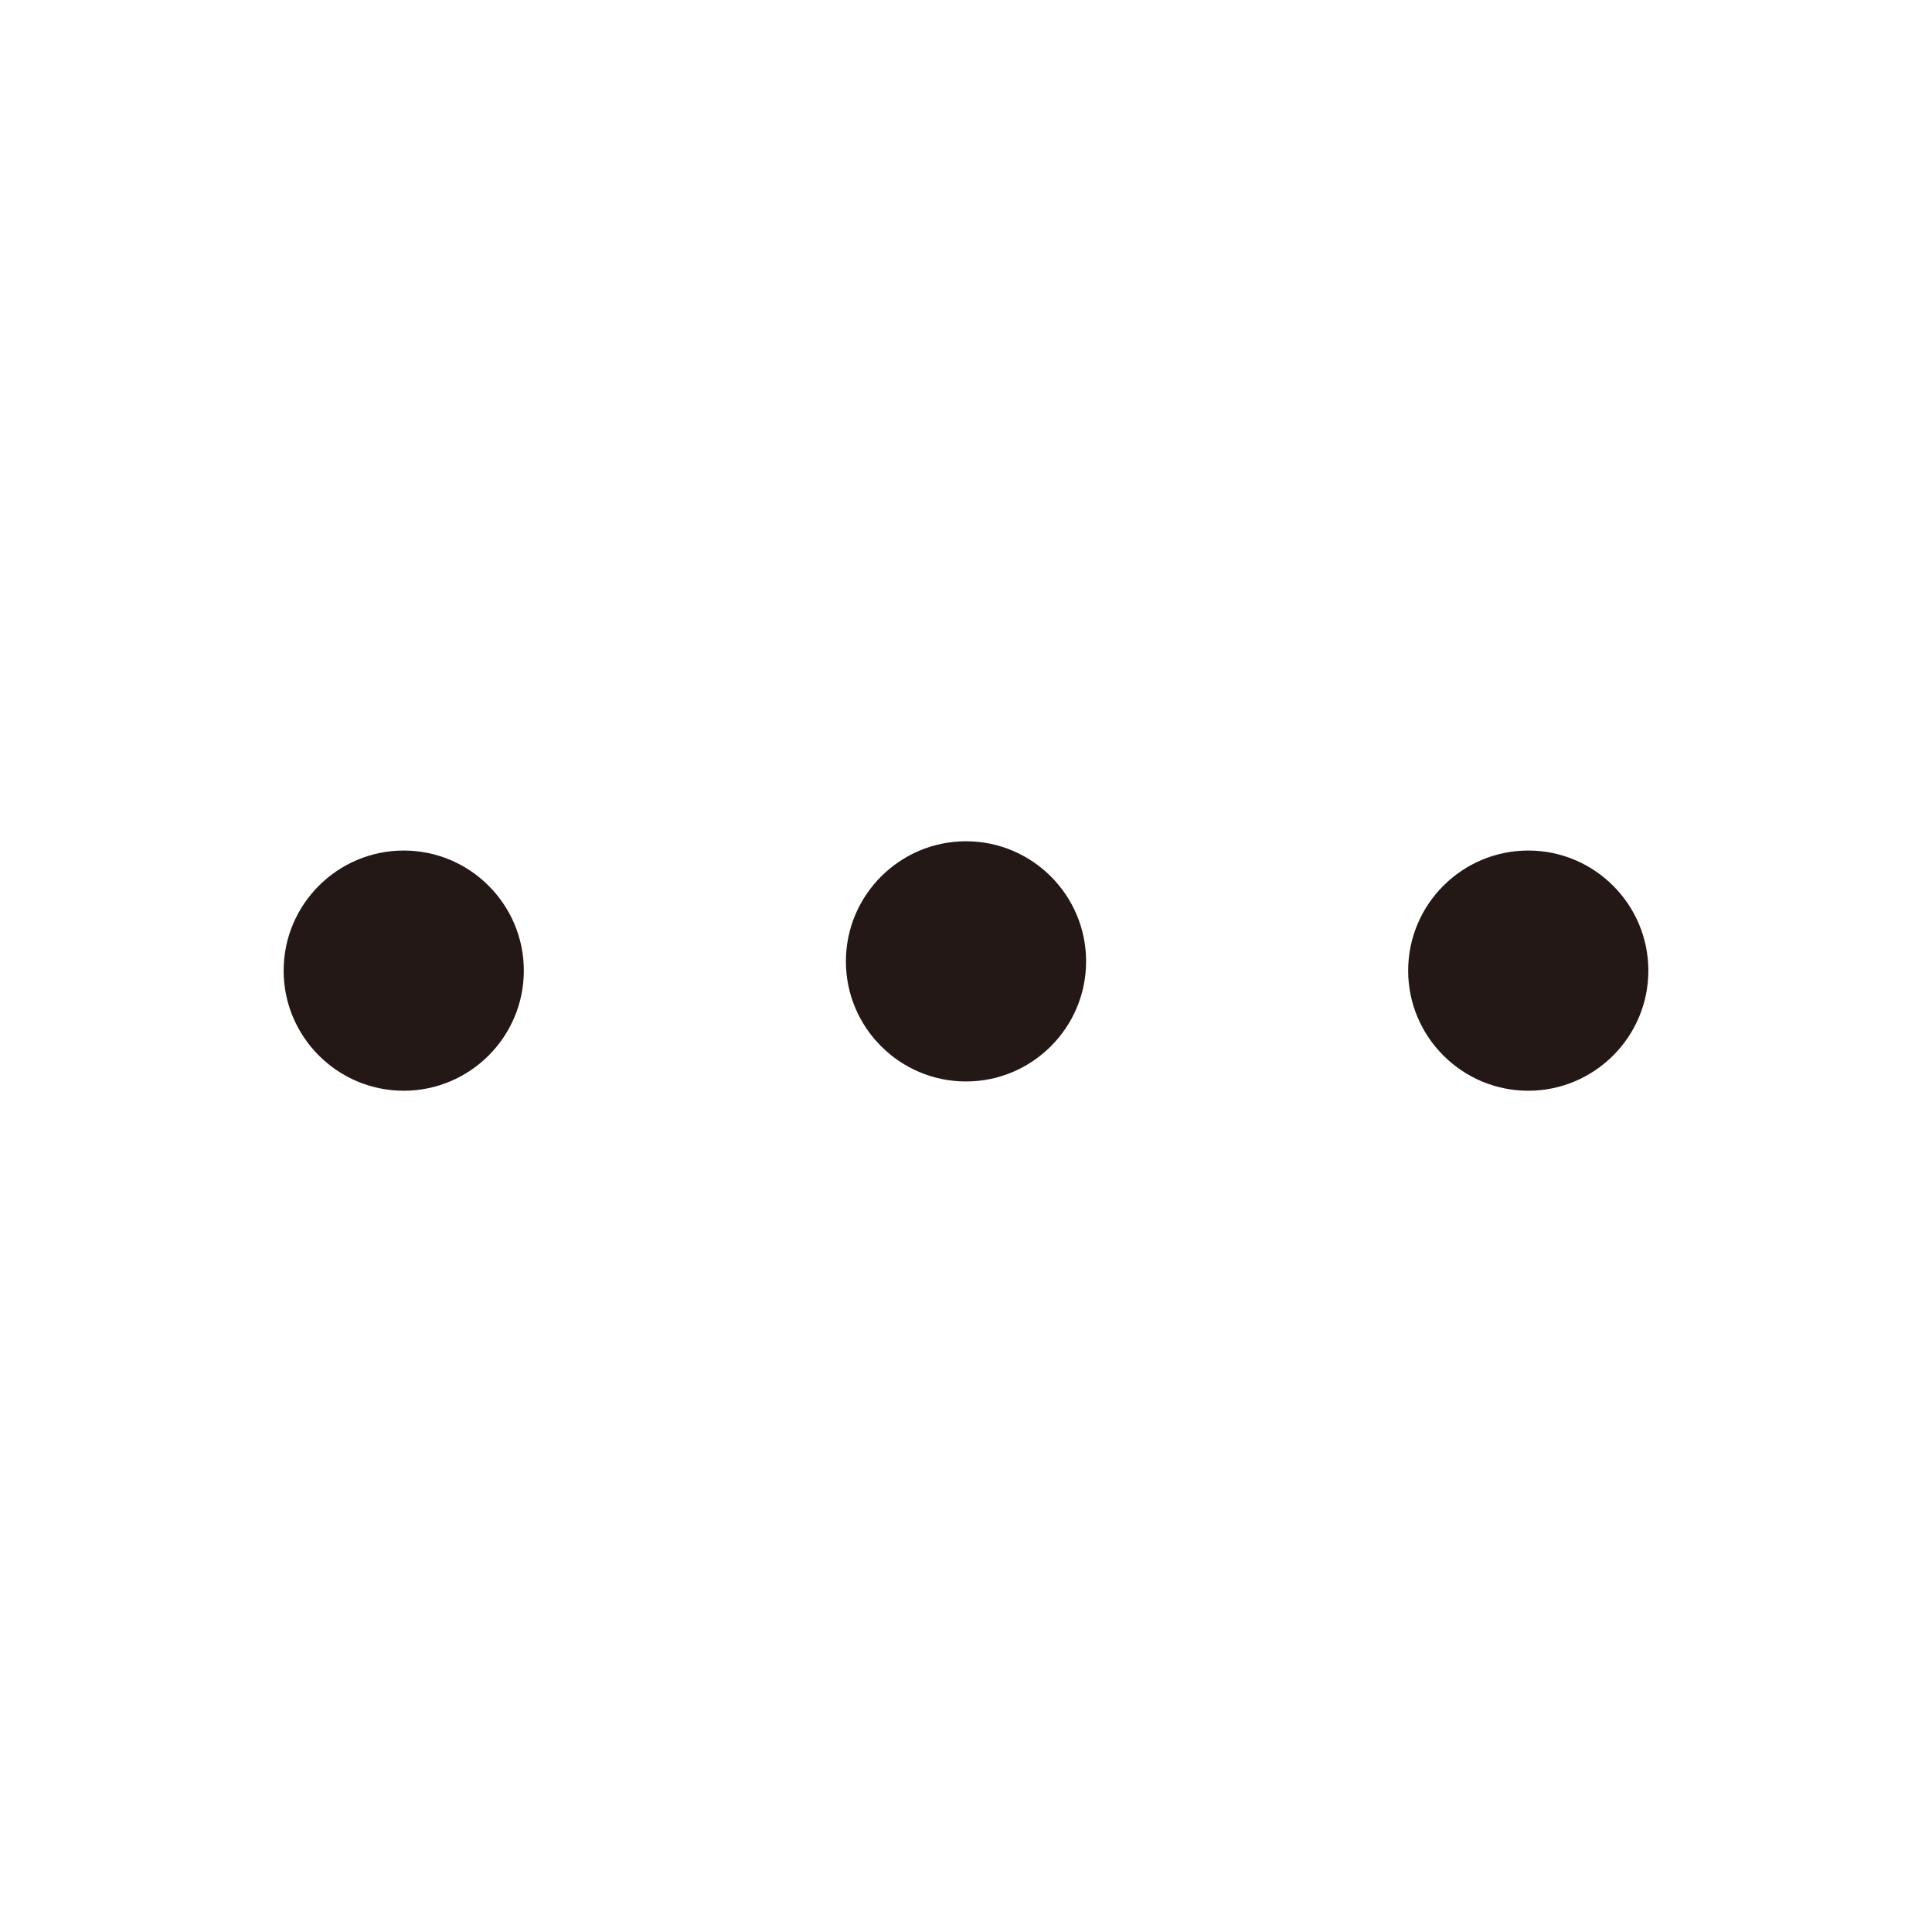
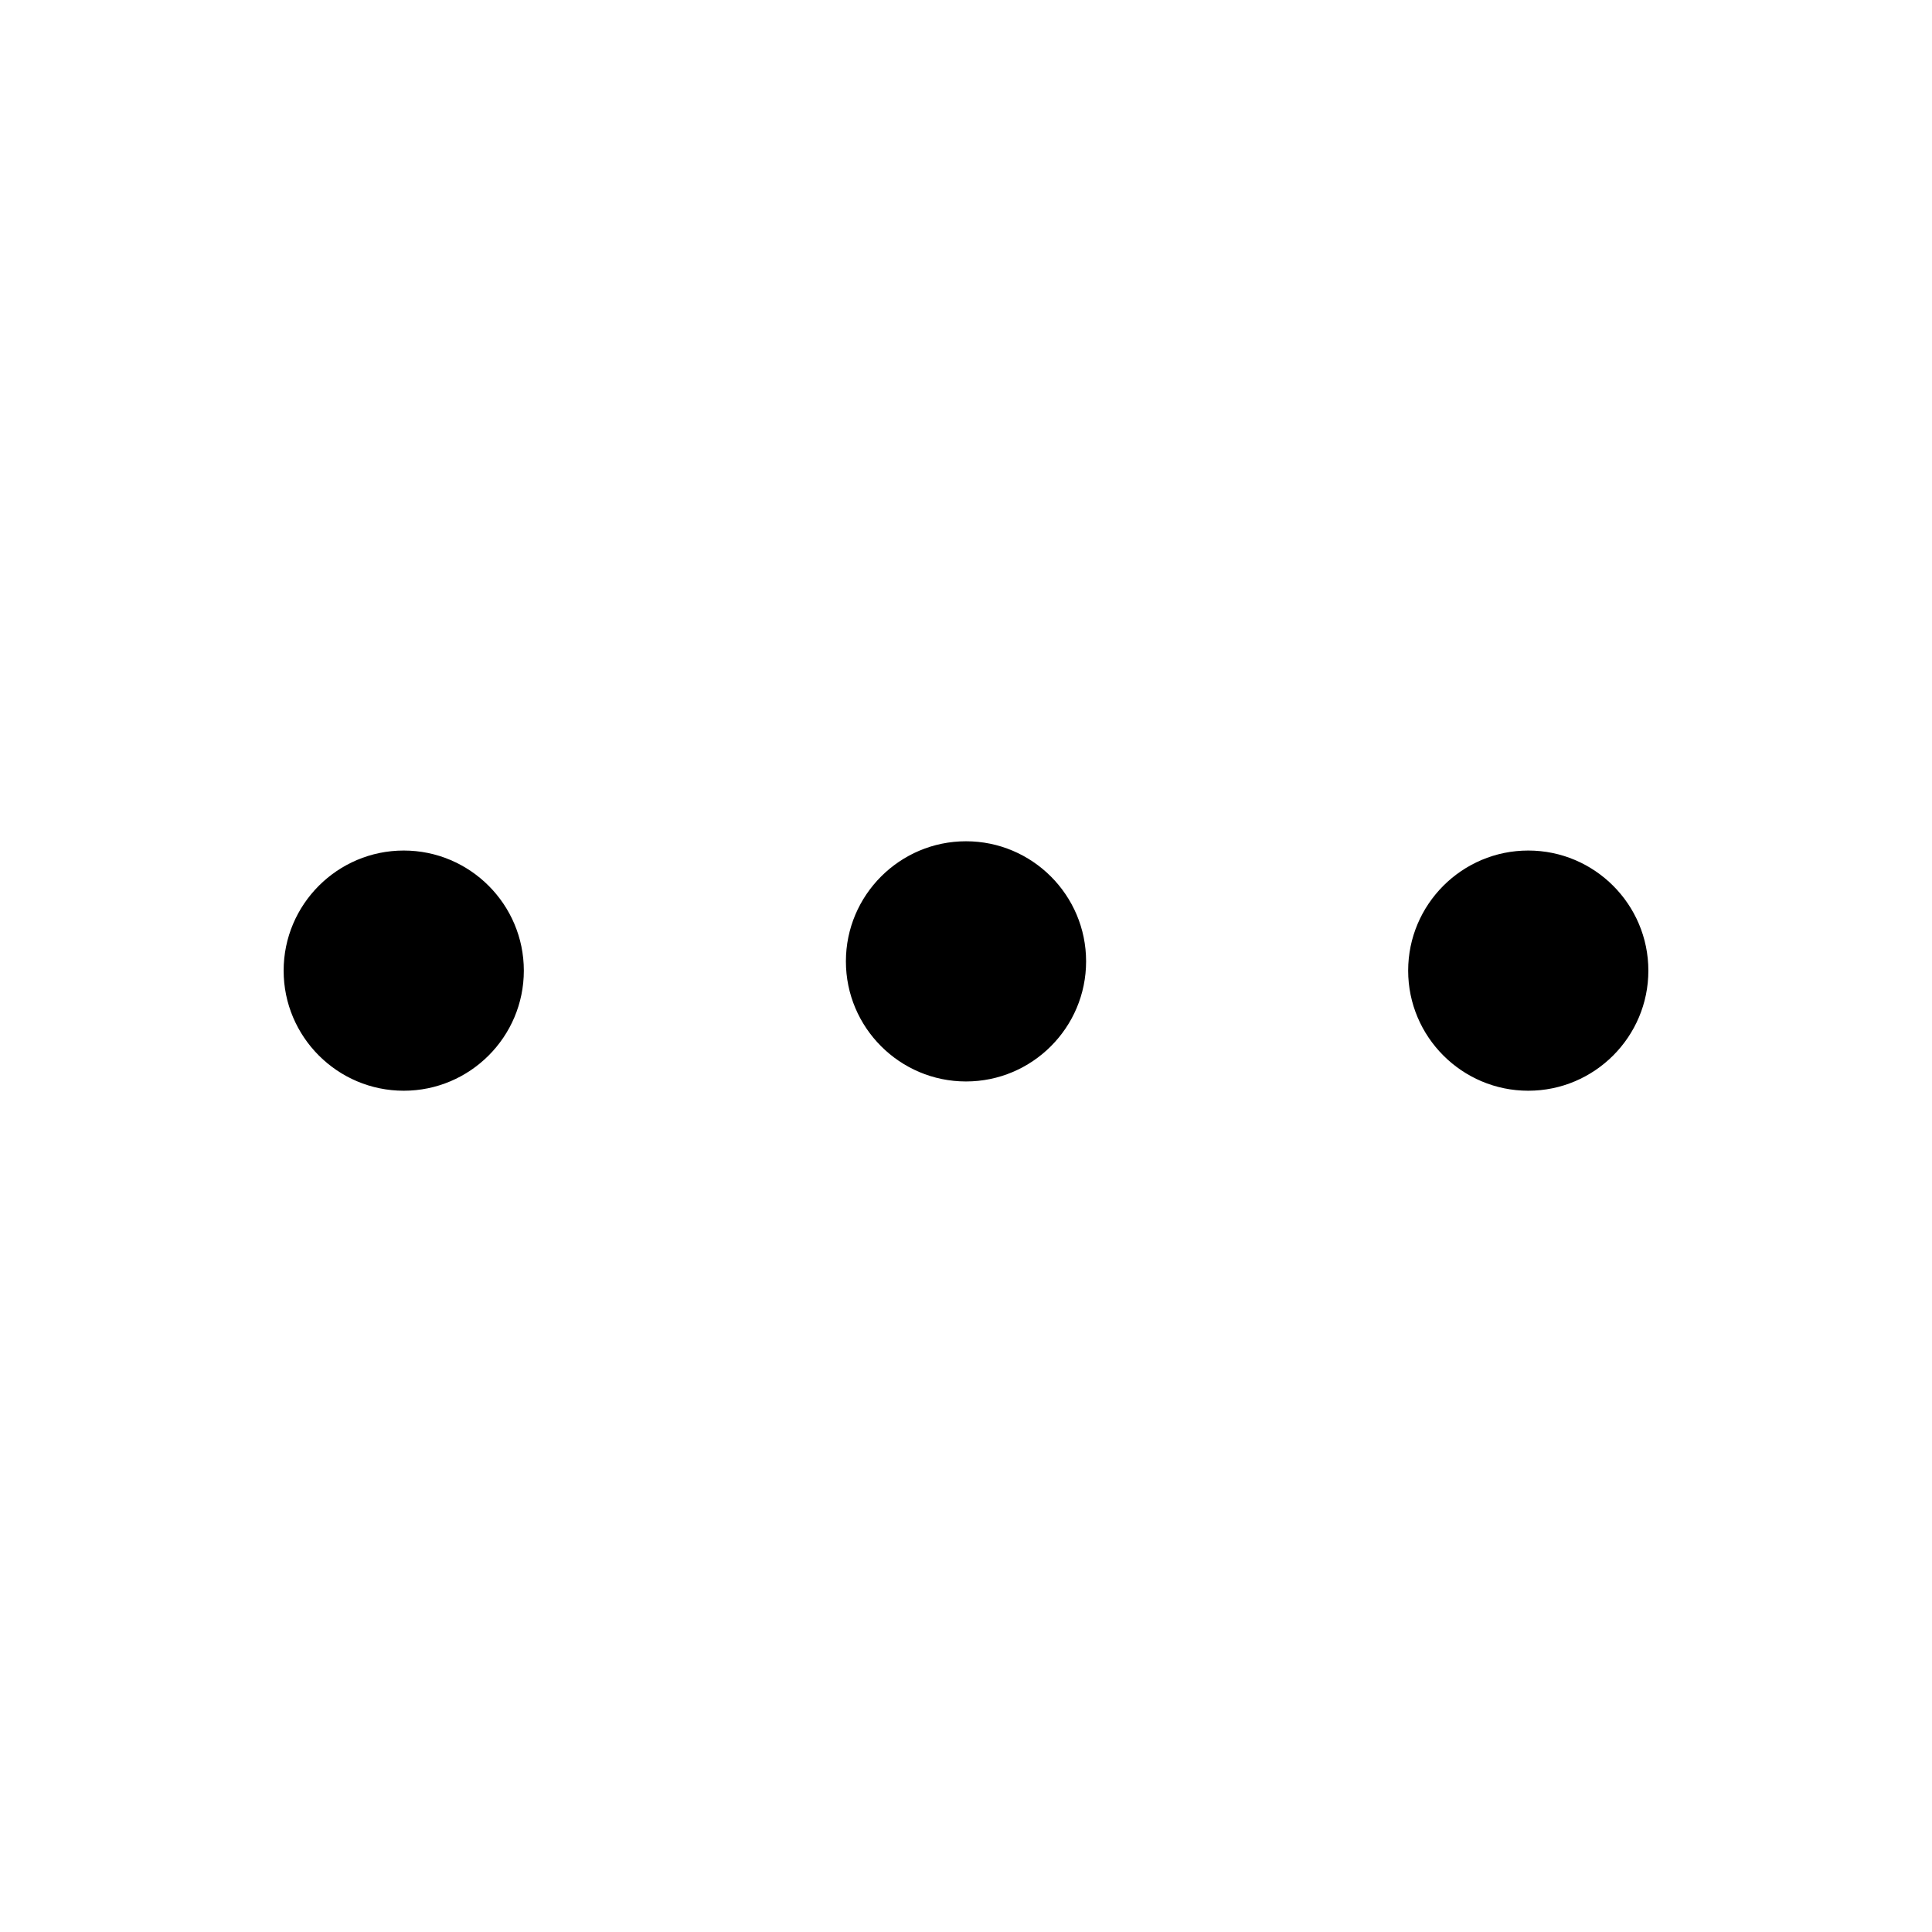
- <svg xmlns="http://www.w3.org/2000/svg" t="1779793053770" class="icon" viewBox="0 0 1024 1024" version="1.1" p-id="5944" width="200" height="200">
-   <path d="M448.345 509.544c0 35.102 28.552 63.655 63.655 63.655 35.102 0 63.655-28.552 63.655-63.655s-28.552-63.655-63.655-63.655c-35.102 0-63.655 28.552-63.655 63.655zM746.355 514.456c0 35.102 28.552 63.655 63.655 63.655 35.102 0 63.655-28.552 63.655-63.655s-28.552-63.655-63.655-63.655c-35.102 0-63.655 28.552-63.655 63.655zM277.645 514.456c0-35.102-28.552-63.655-63.655-63.655s-63.655 28.552-63.655 63.655 28.552 63.655 63.655 63.655 63.655-28.552 63.655-63.655z" fill="#231815" p-id="5945" />
+ <svg xmlns="http://www.w3.org/2000/svg" t="1780966463885" class="icon" viewBox="0 0 1024 1024" version="1.1" p-id="2839" width="200" height="200">
+   <path d="M448.345 509.544c0 35.102 28.552 63.655 63.655 63.655 35.102 0 63.655-28.552 63.655-63.655s-28.552-63.655-63.655-63.655c-35.102 0-63.655 28.552-63.655 63.655zM746.355 514.456c0 35.102 28.552 63.655 63.655 63.655 35.102 0 63.655-28.552 63.655-63.655s-28.552-63.655-63.655-63.655c-35.102 0-63.655 28.552-63.655 63.655zM277.645 514.456c0-35.102-28.552-63.655-63.655-63.655s-63.655 28.552-63.655 63.655 28.552 63.655 63.655 63.655 63.655-28.552 63.655-63.655z" p-id="2840" />
</svg>
